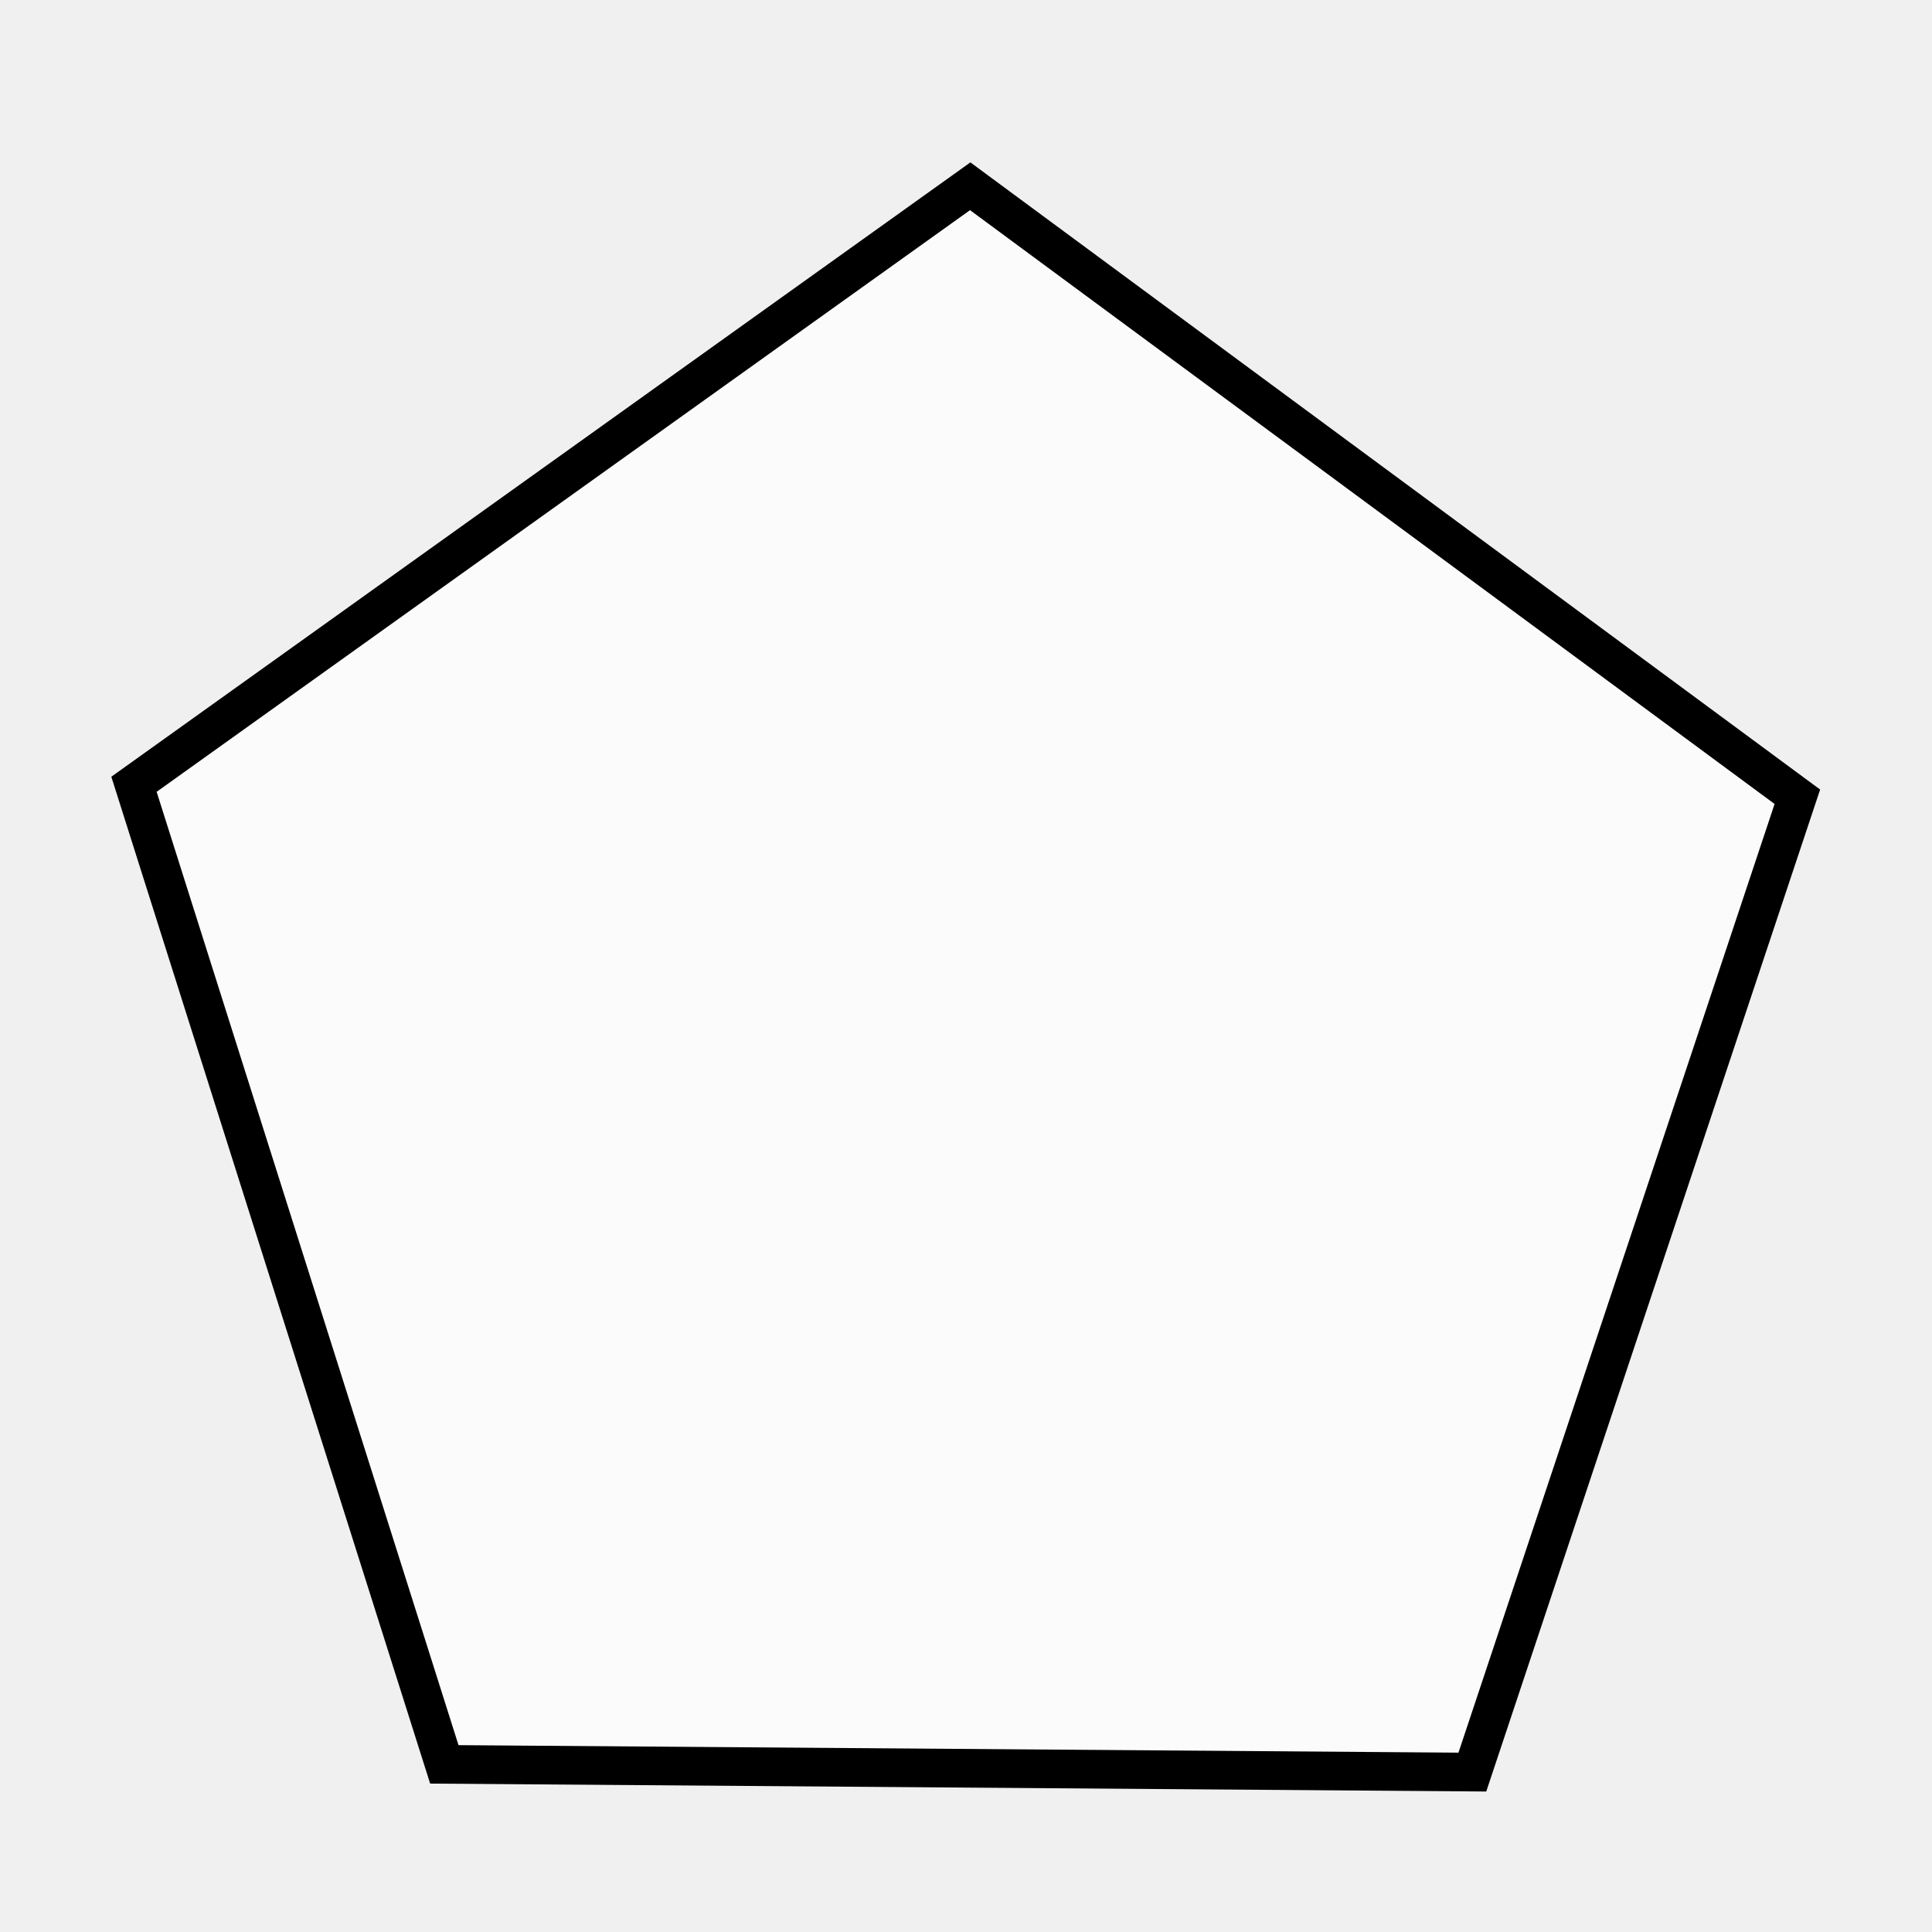
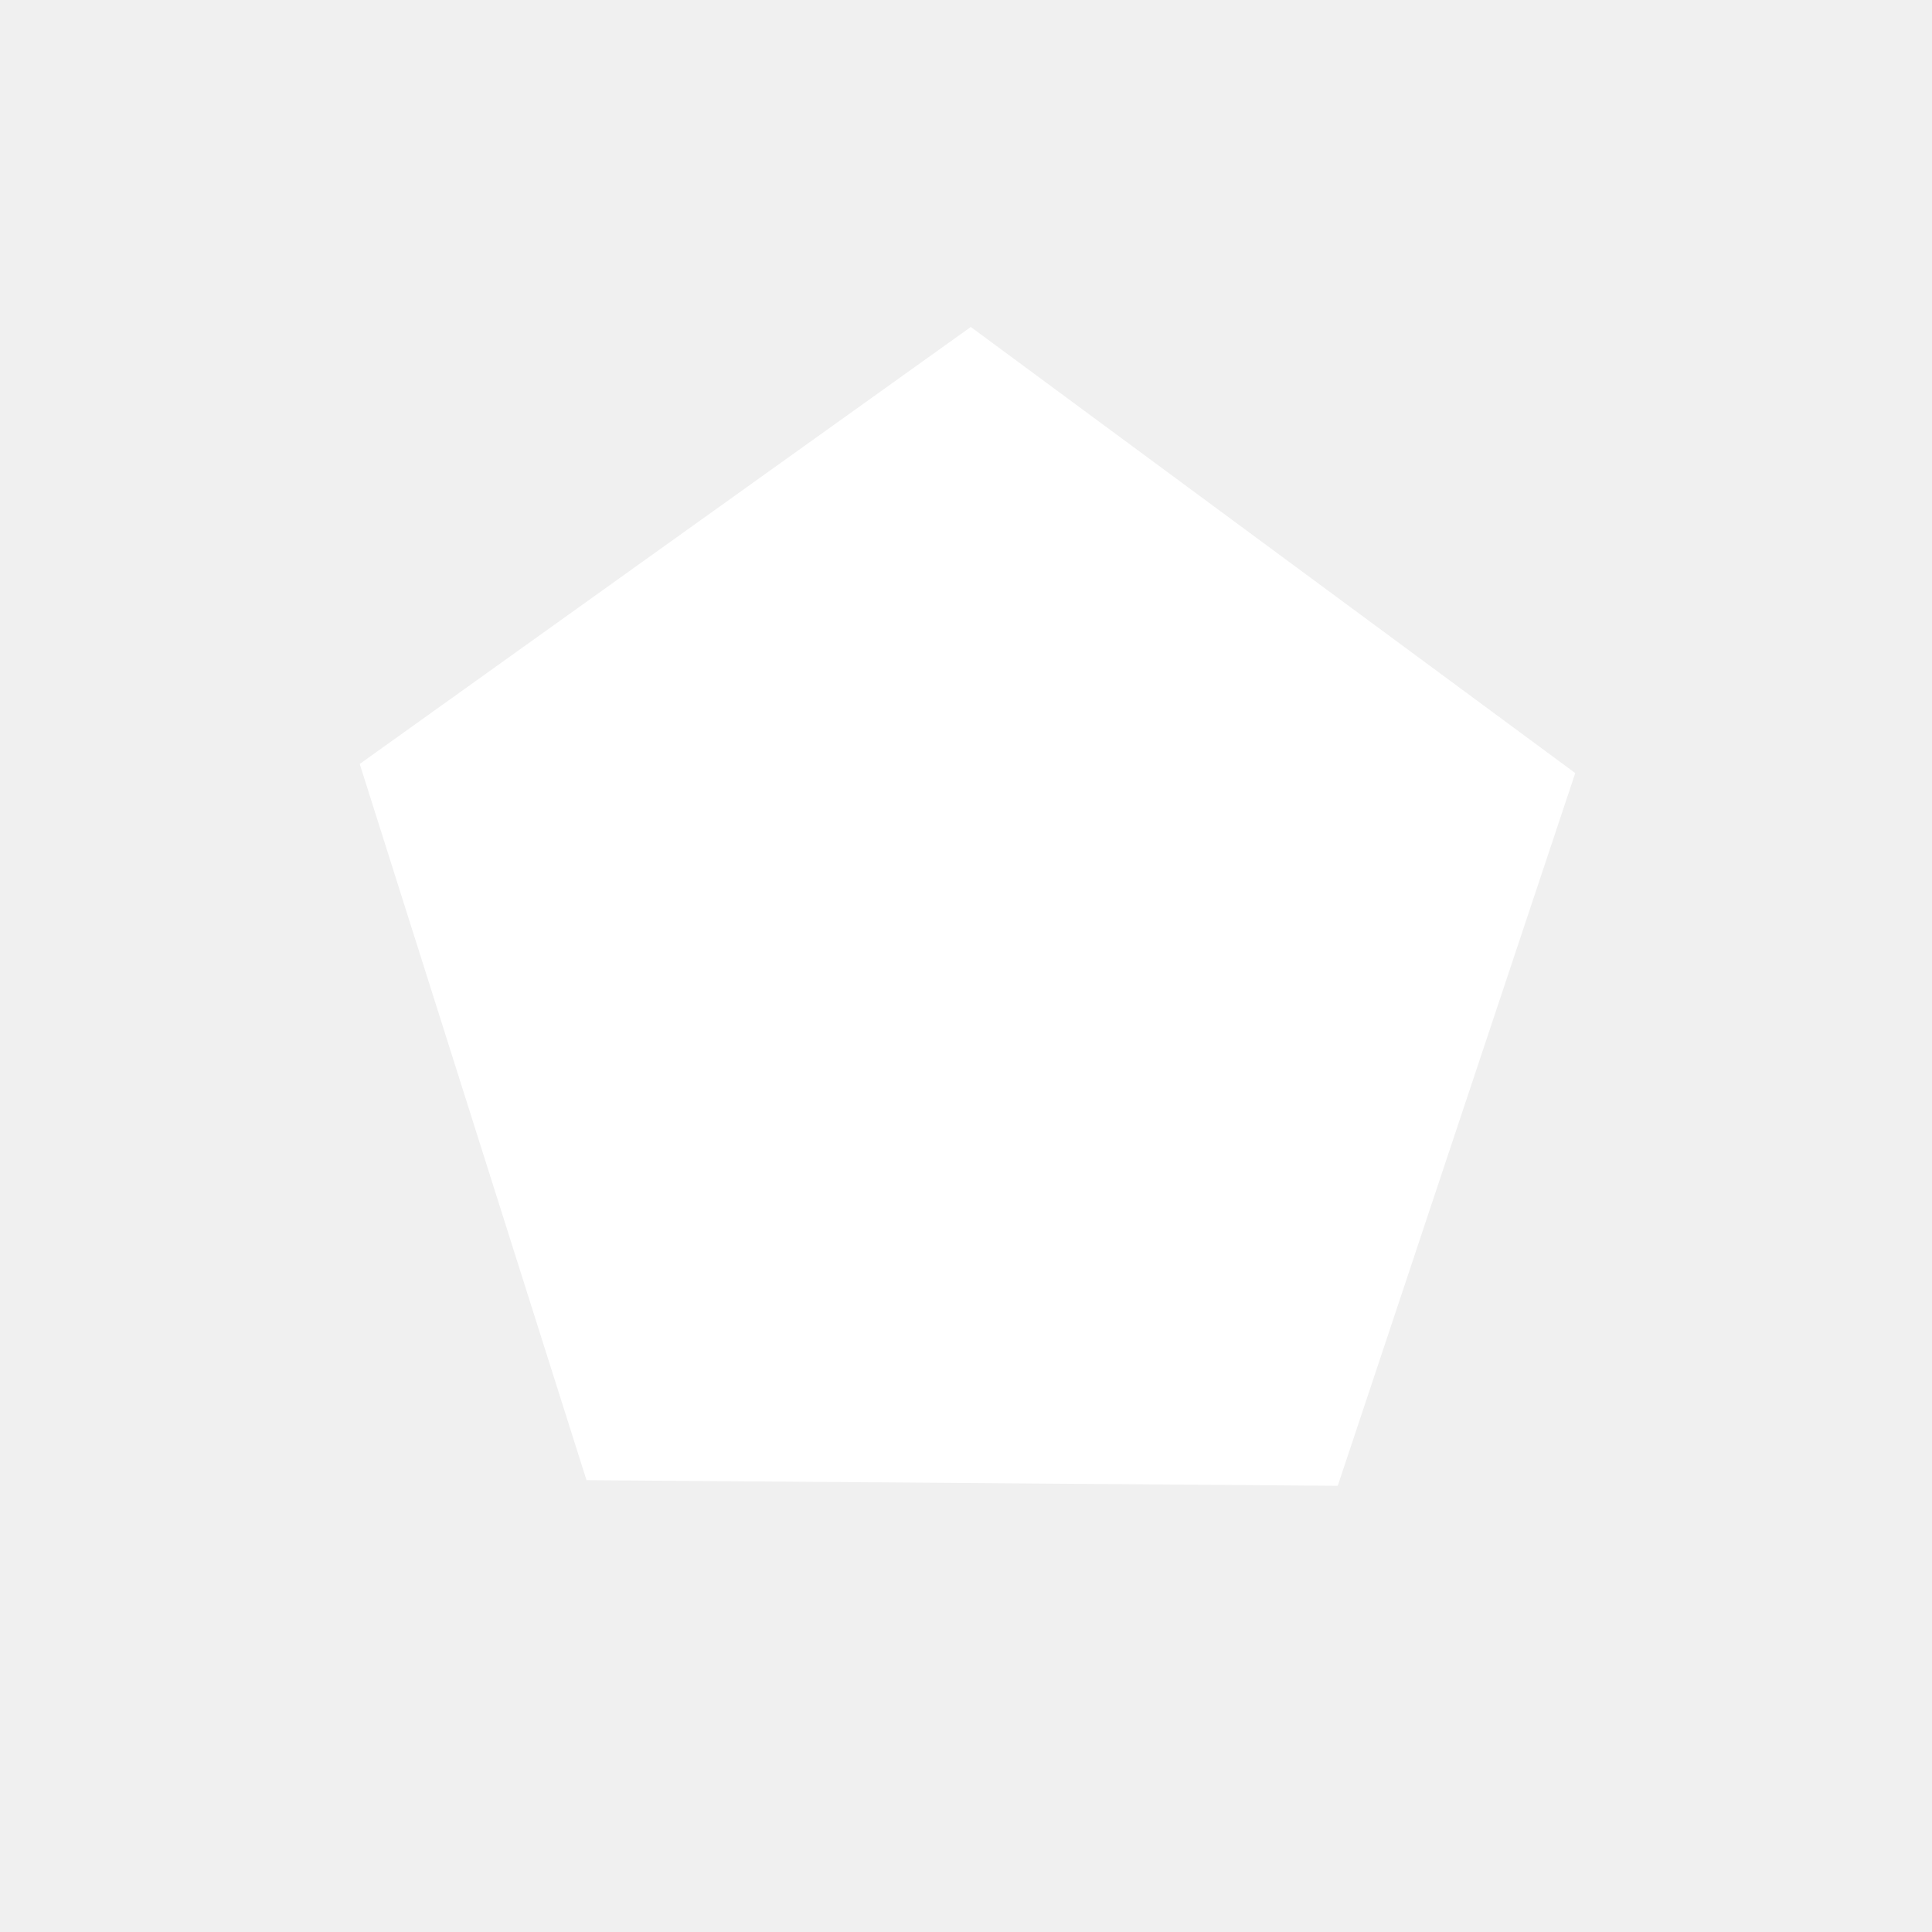
<svg xmlns="http://www.w3.org/2000/svg" width="500" height="500" viewBox="0 0 132.292 132.292" version="1.1" id="svg8">
  <defs id="defs2" />
  <g id="layer1" transform="translate(0,-164.7083)">
-     <path style="opacity:1;fill:#fbfbfb;fill-opacity:1;stroke:#000000;stroke-width:3.071;stroke-linecap:square;stroke-linejoin:miter;stroke-miterlimit:4;stroke-dasharray:none;stroke-dashoffset:0;stroke-opacity:1;paint-order:normal" id="path834" d="M 103.171,301.27 21.921,292.73 4.935,212.818 75.687,171.97 136.4,226.636 Z" transform="matrix(0.8575867,-0.08363707,0.08363707,0.8575867,-12.85735,36.3139)" />
+     <path style="opacity:1;fill:#ffffff;fill-opacity:1;stroke:none;stroke-width:3.071;stroke-linecap:square;stroke-linejoin:miter;stroke-miterlimit:4;stroke-dasharray:none;stroke-dashoffset:0;stroke-opacity:1;paint-order:normal" id="path834" d="M 103.171,301.27 21.921,292.73 4.935,212.818 75.687,171.97 136.4,226.636 Z" transform="matrix(0.6266805,-0.06111769,0.06111769,0.6266805,8.532164,83.95292)" />
  </g>
</svg>
